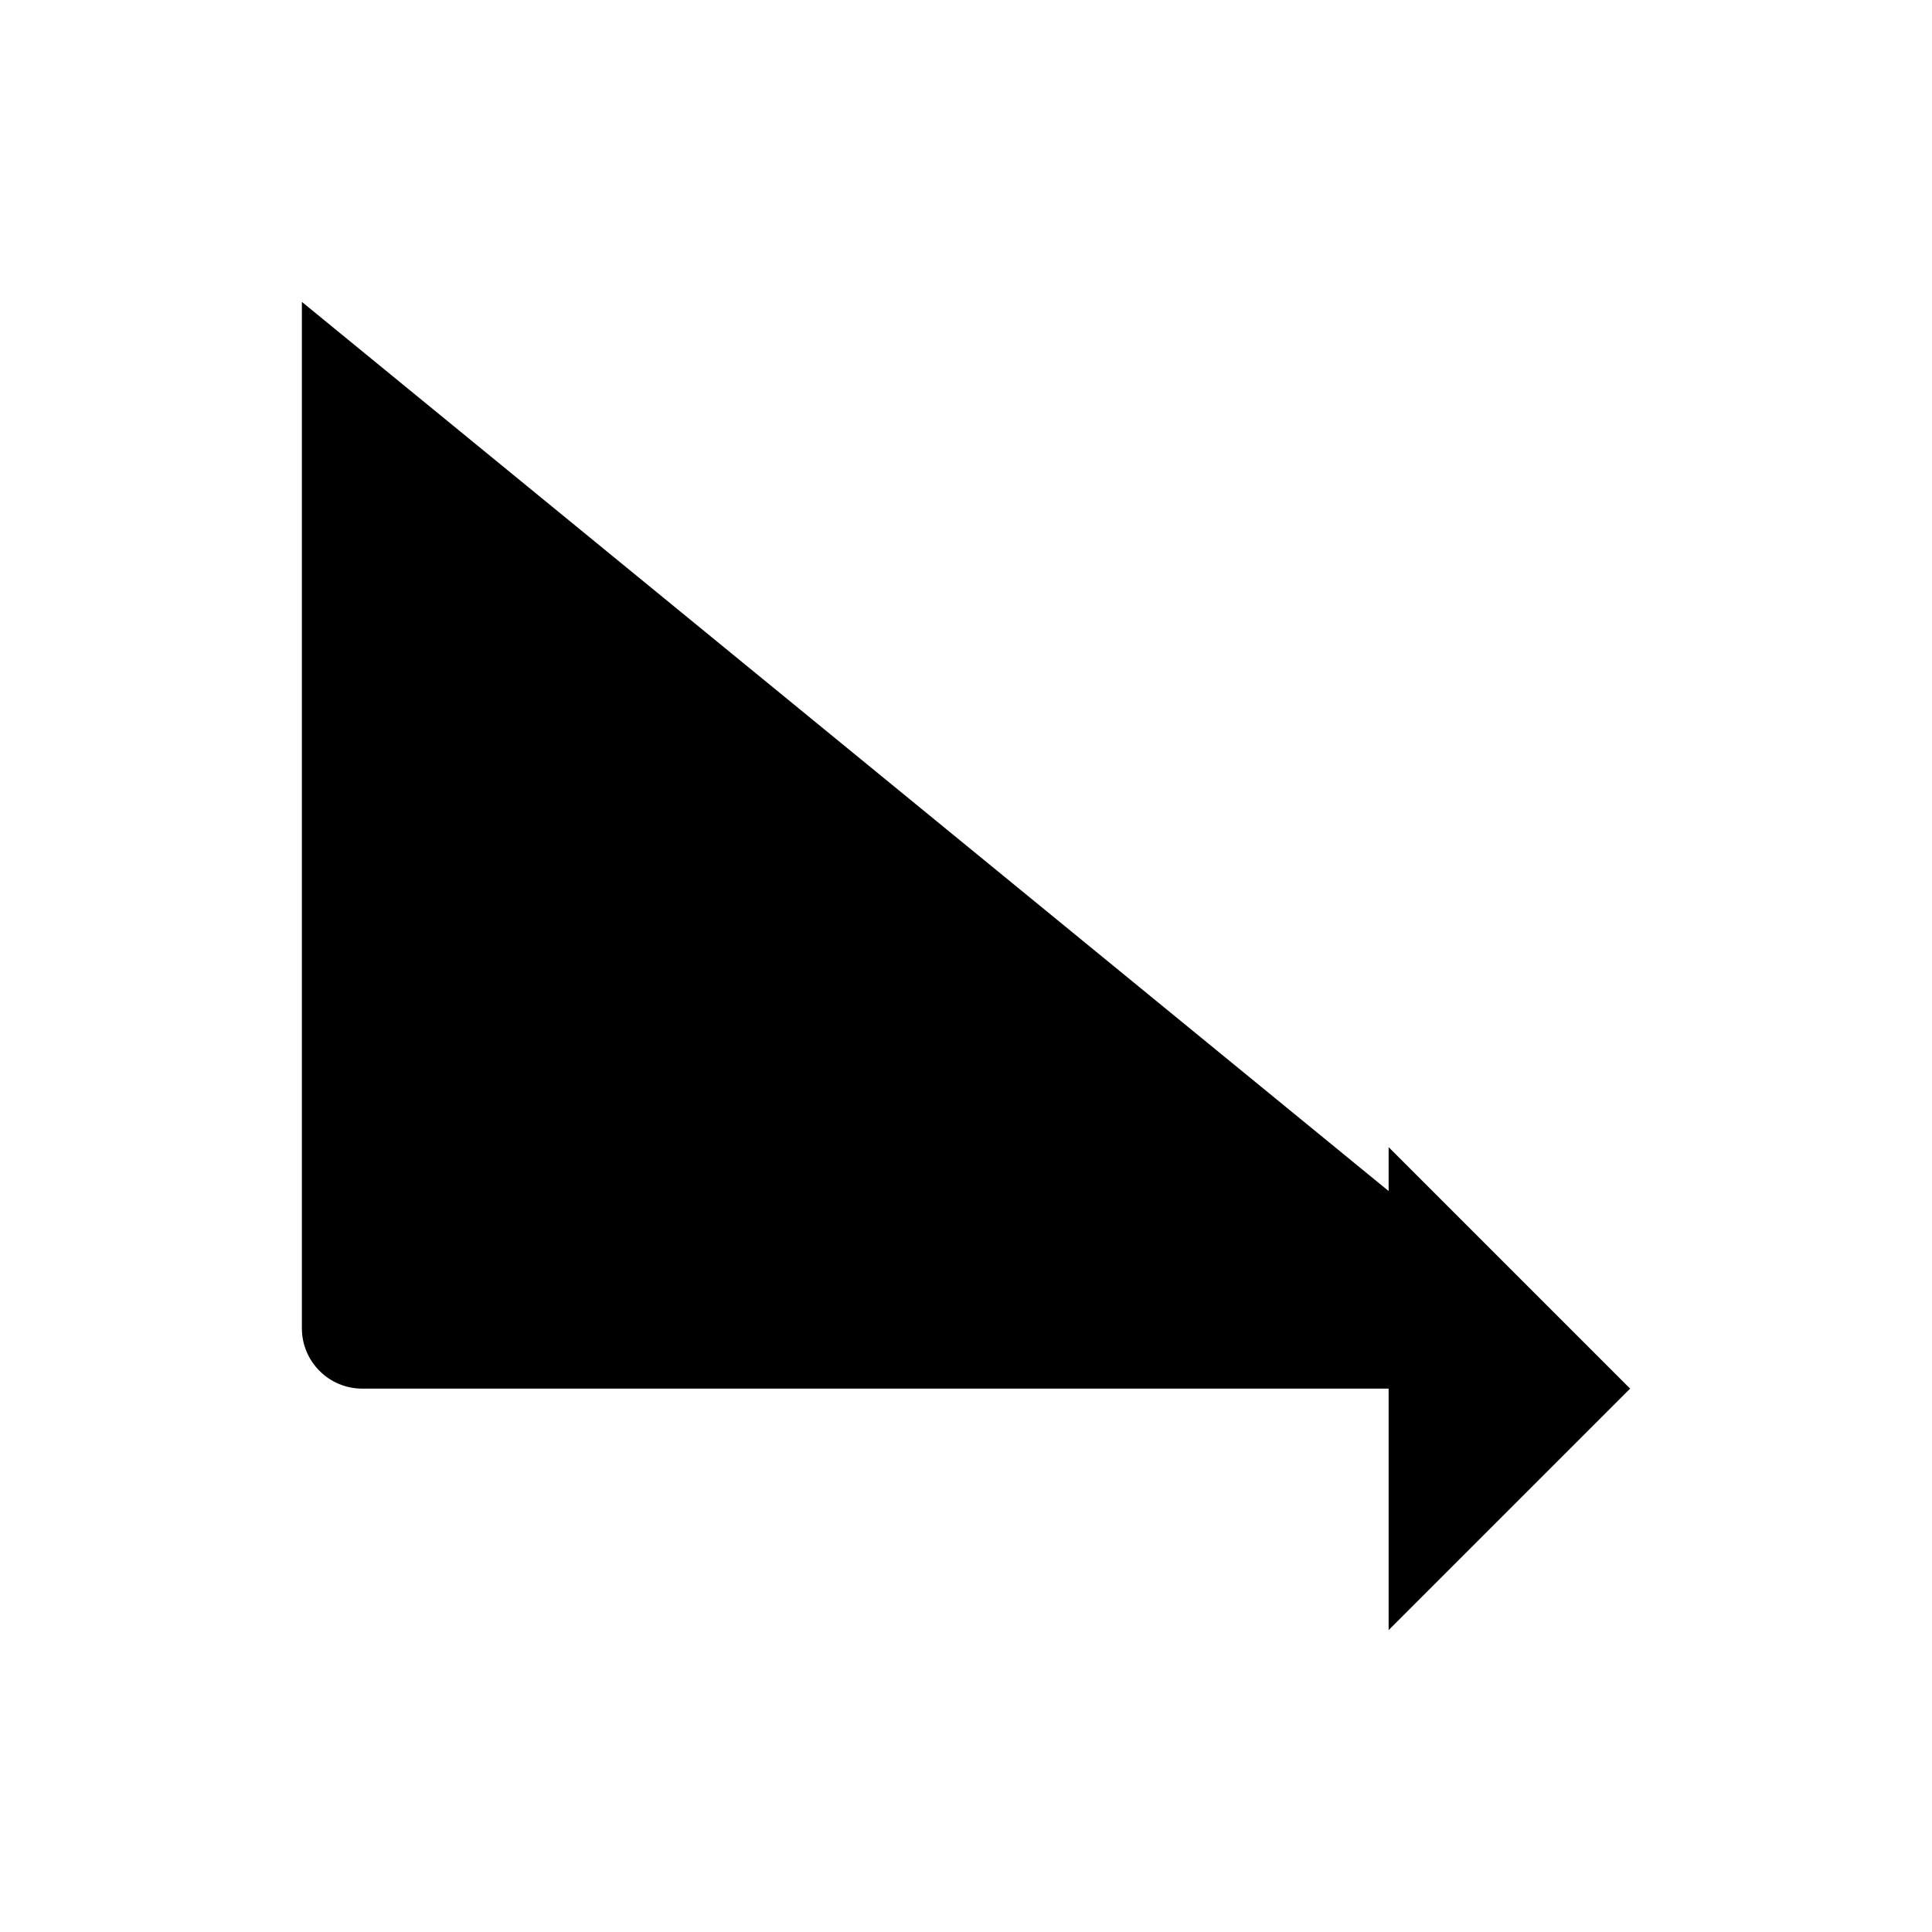
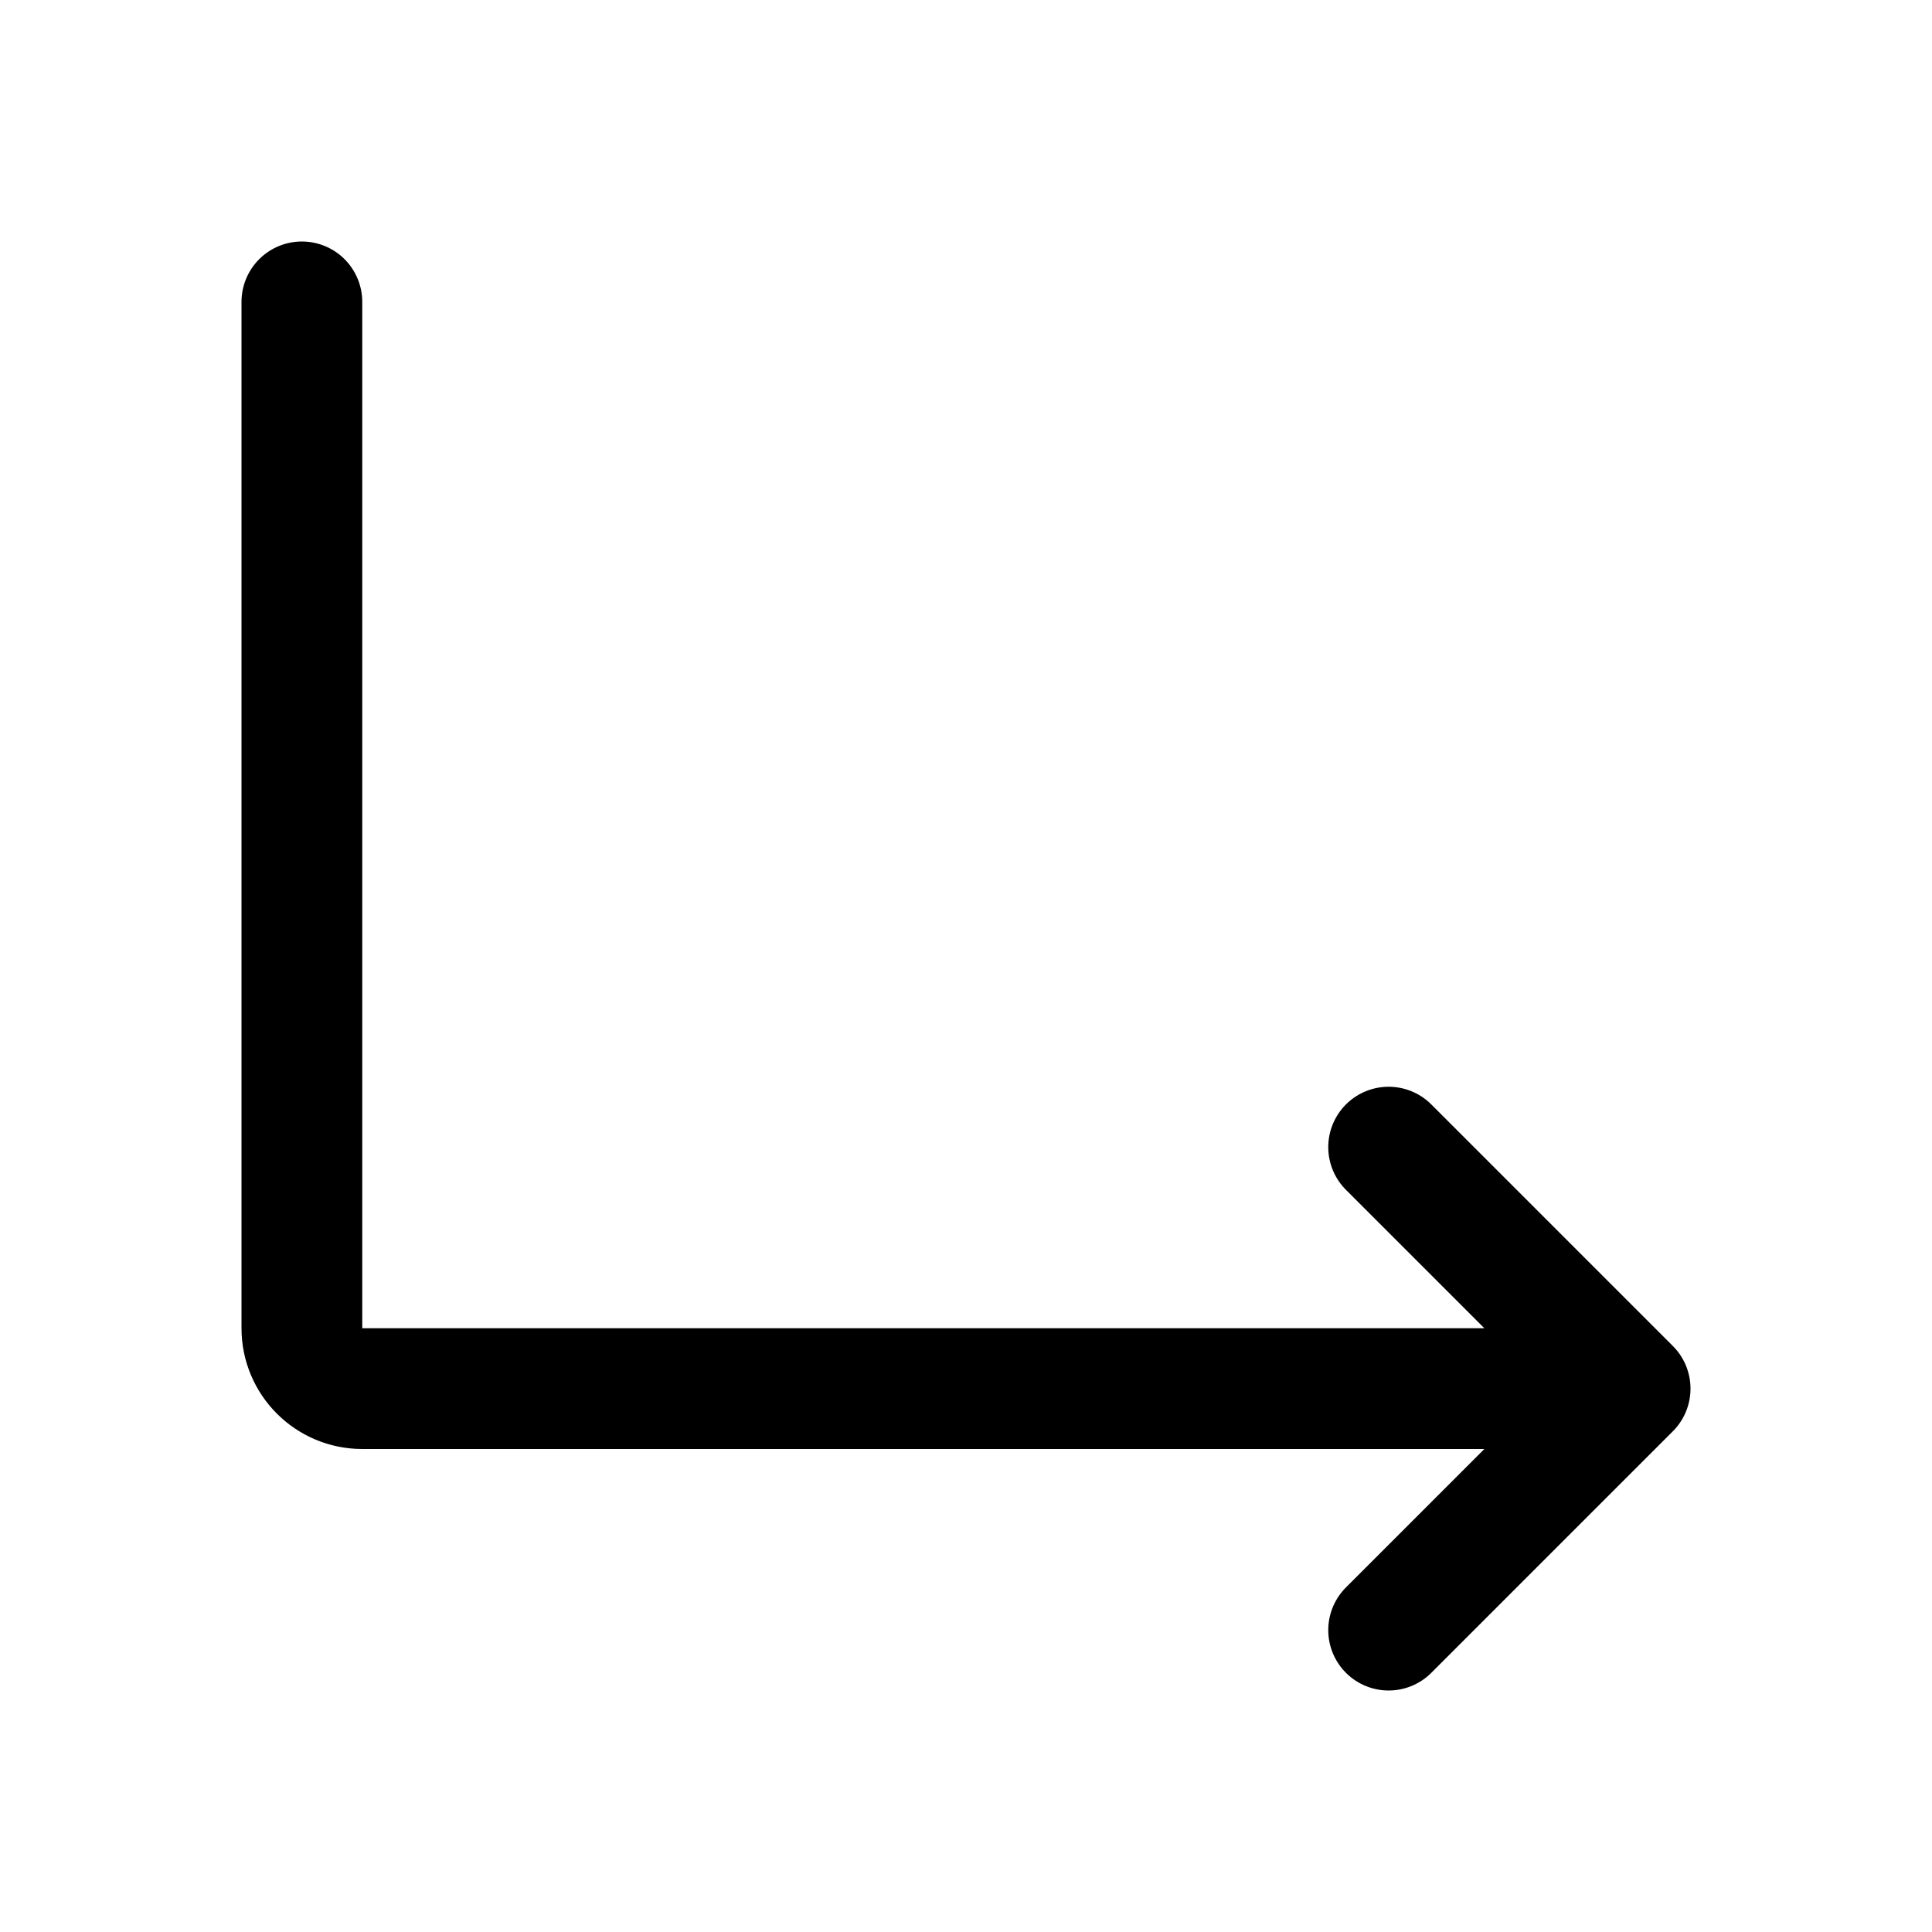
<svg viewBox="0 0 24 24">
-   <path d="M3.75,3.75L3.75,16.5C3.75,16.914,4.086,17.25,4.5,17.25L20.25,17.25M17.25,20.25L20.25,17.25L17.25,14.25" stroke-width="1.5" stroke-linecap="round" stroke-linejoin="round" />
+   <path d="M3.75,3.75L3.75,16.5C3.75,16.914,4.086,17.25,4.5,17.25L20.25,17.25M17.25,20.25L20.25,17.25L17.25,14.25" fill="none" stroke="currentColor" stroke-width="1.5" stroke-linecap="round" stroke-linejoin="round" />
</svg>
